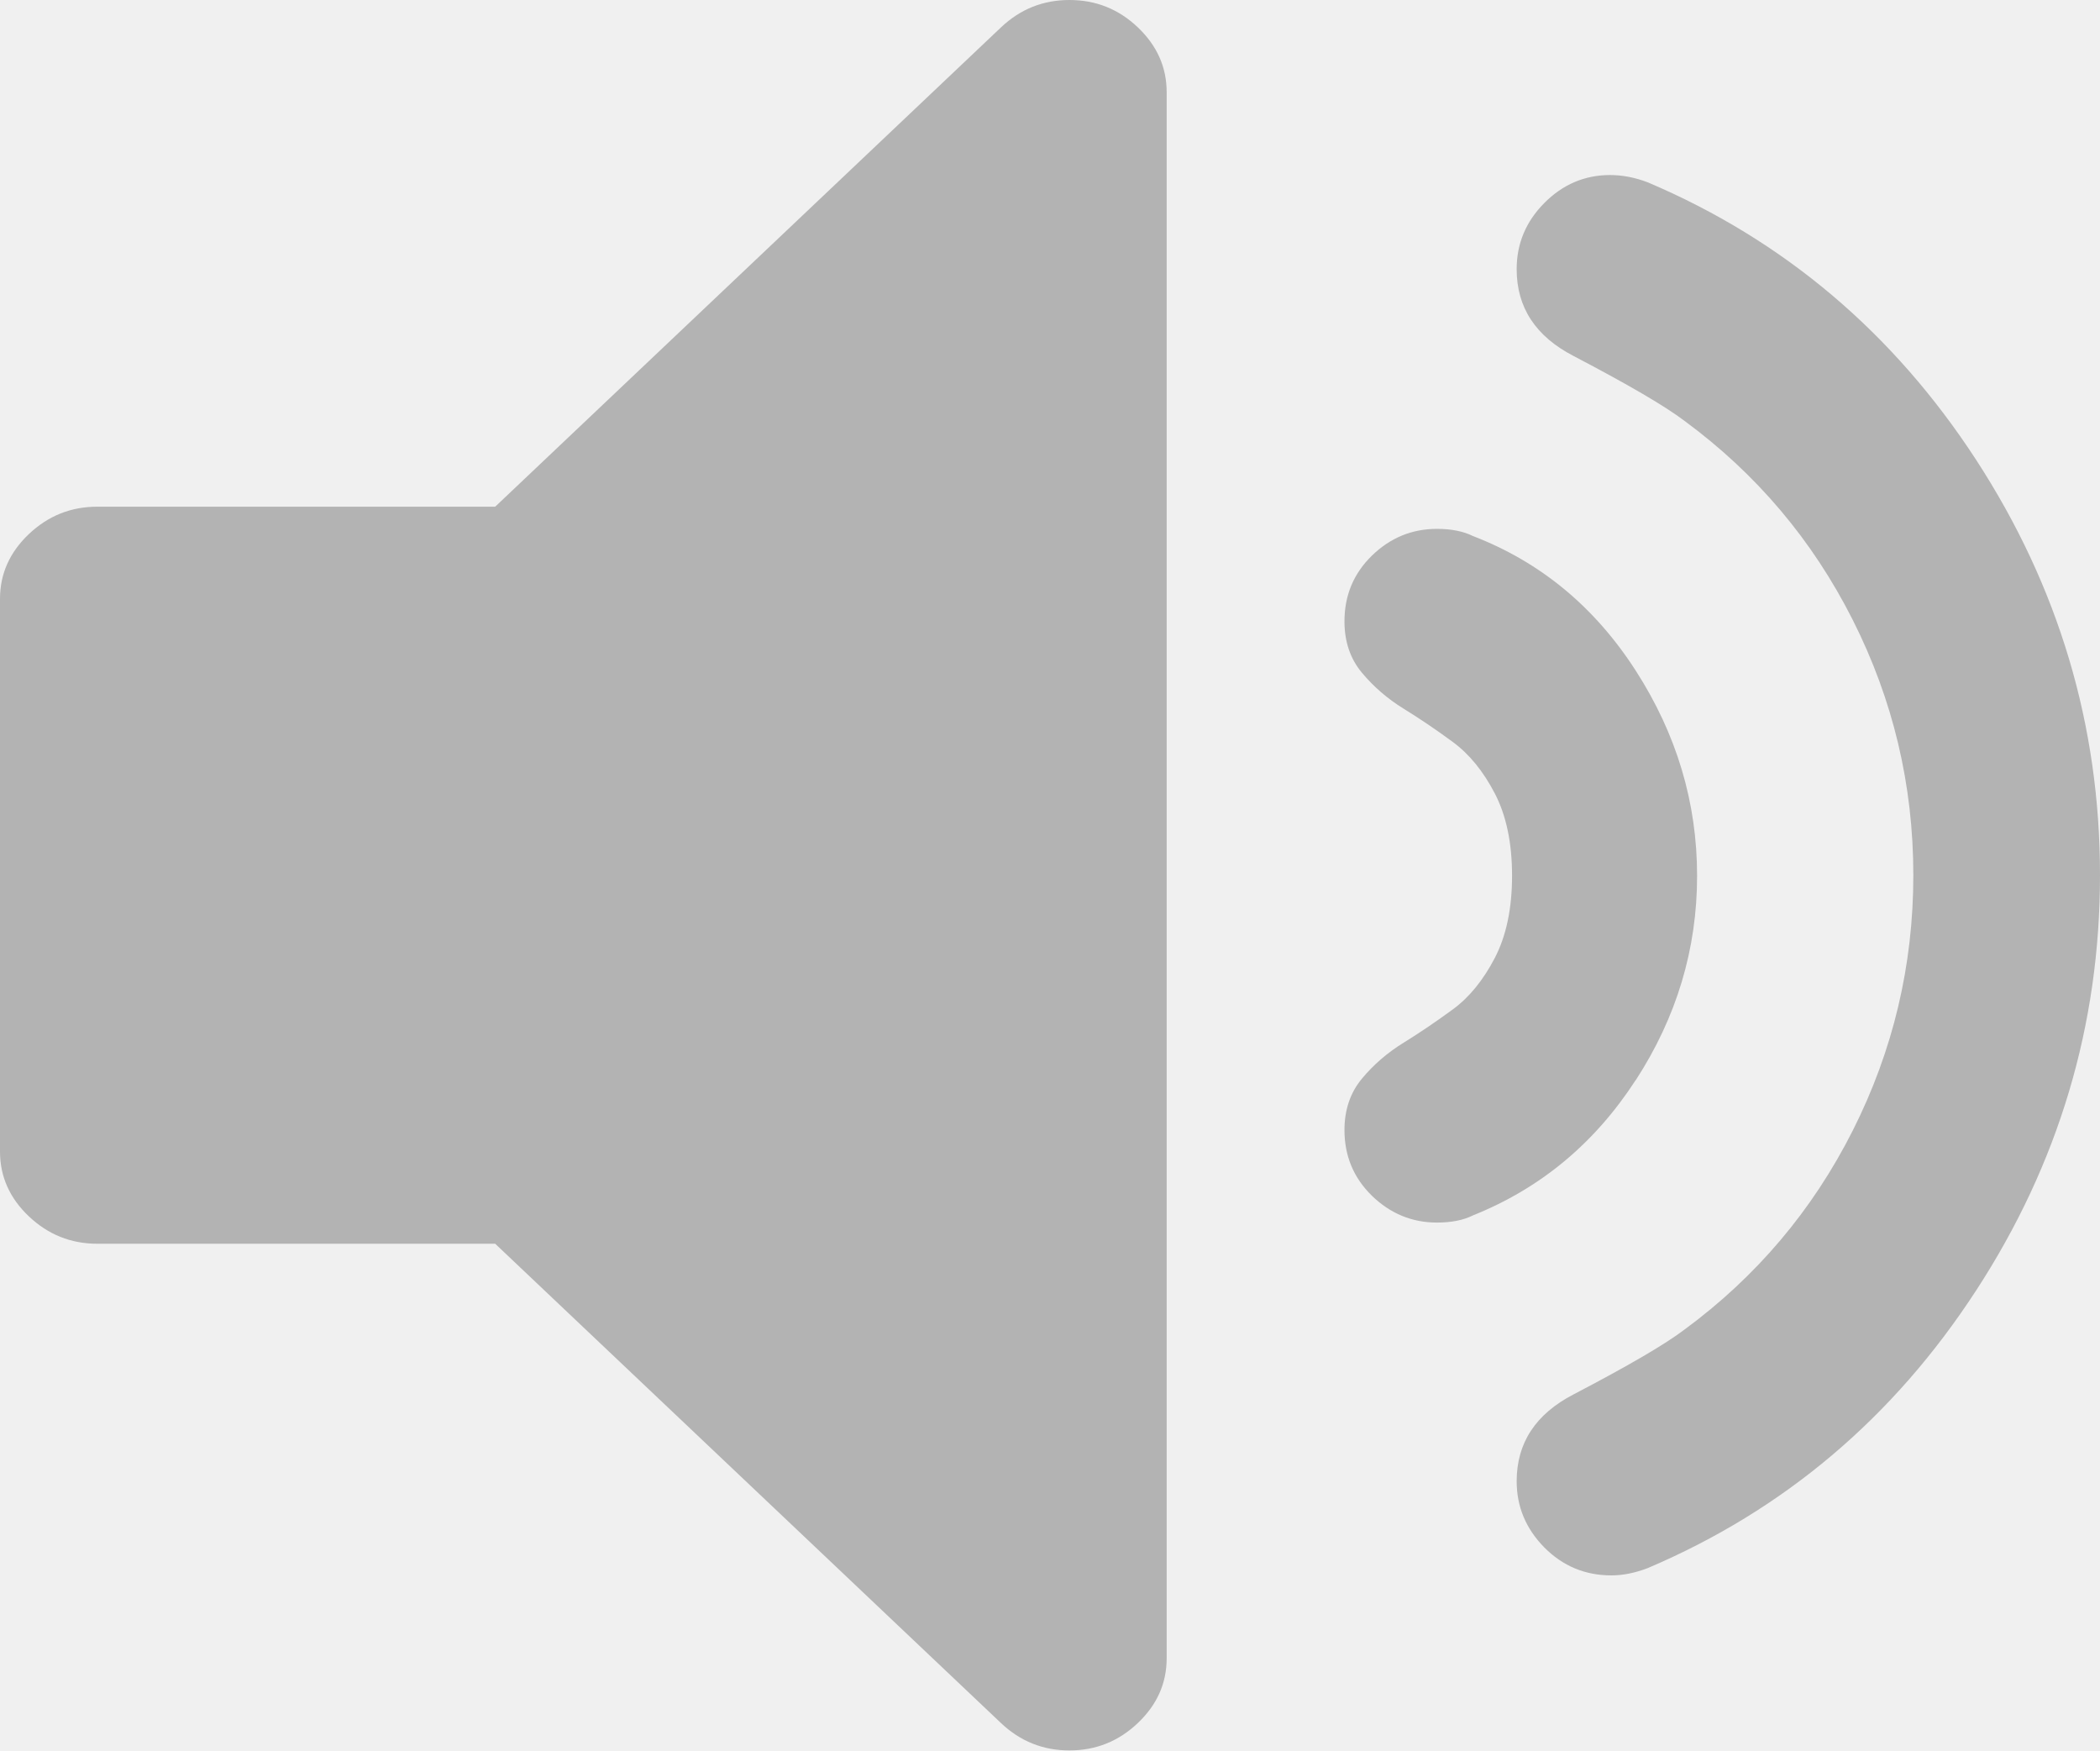
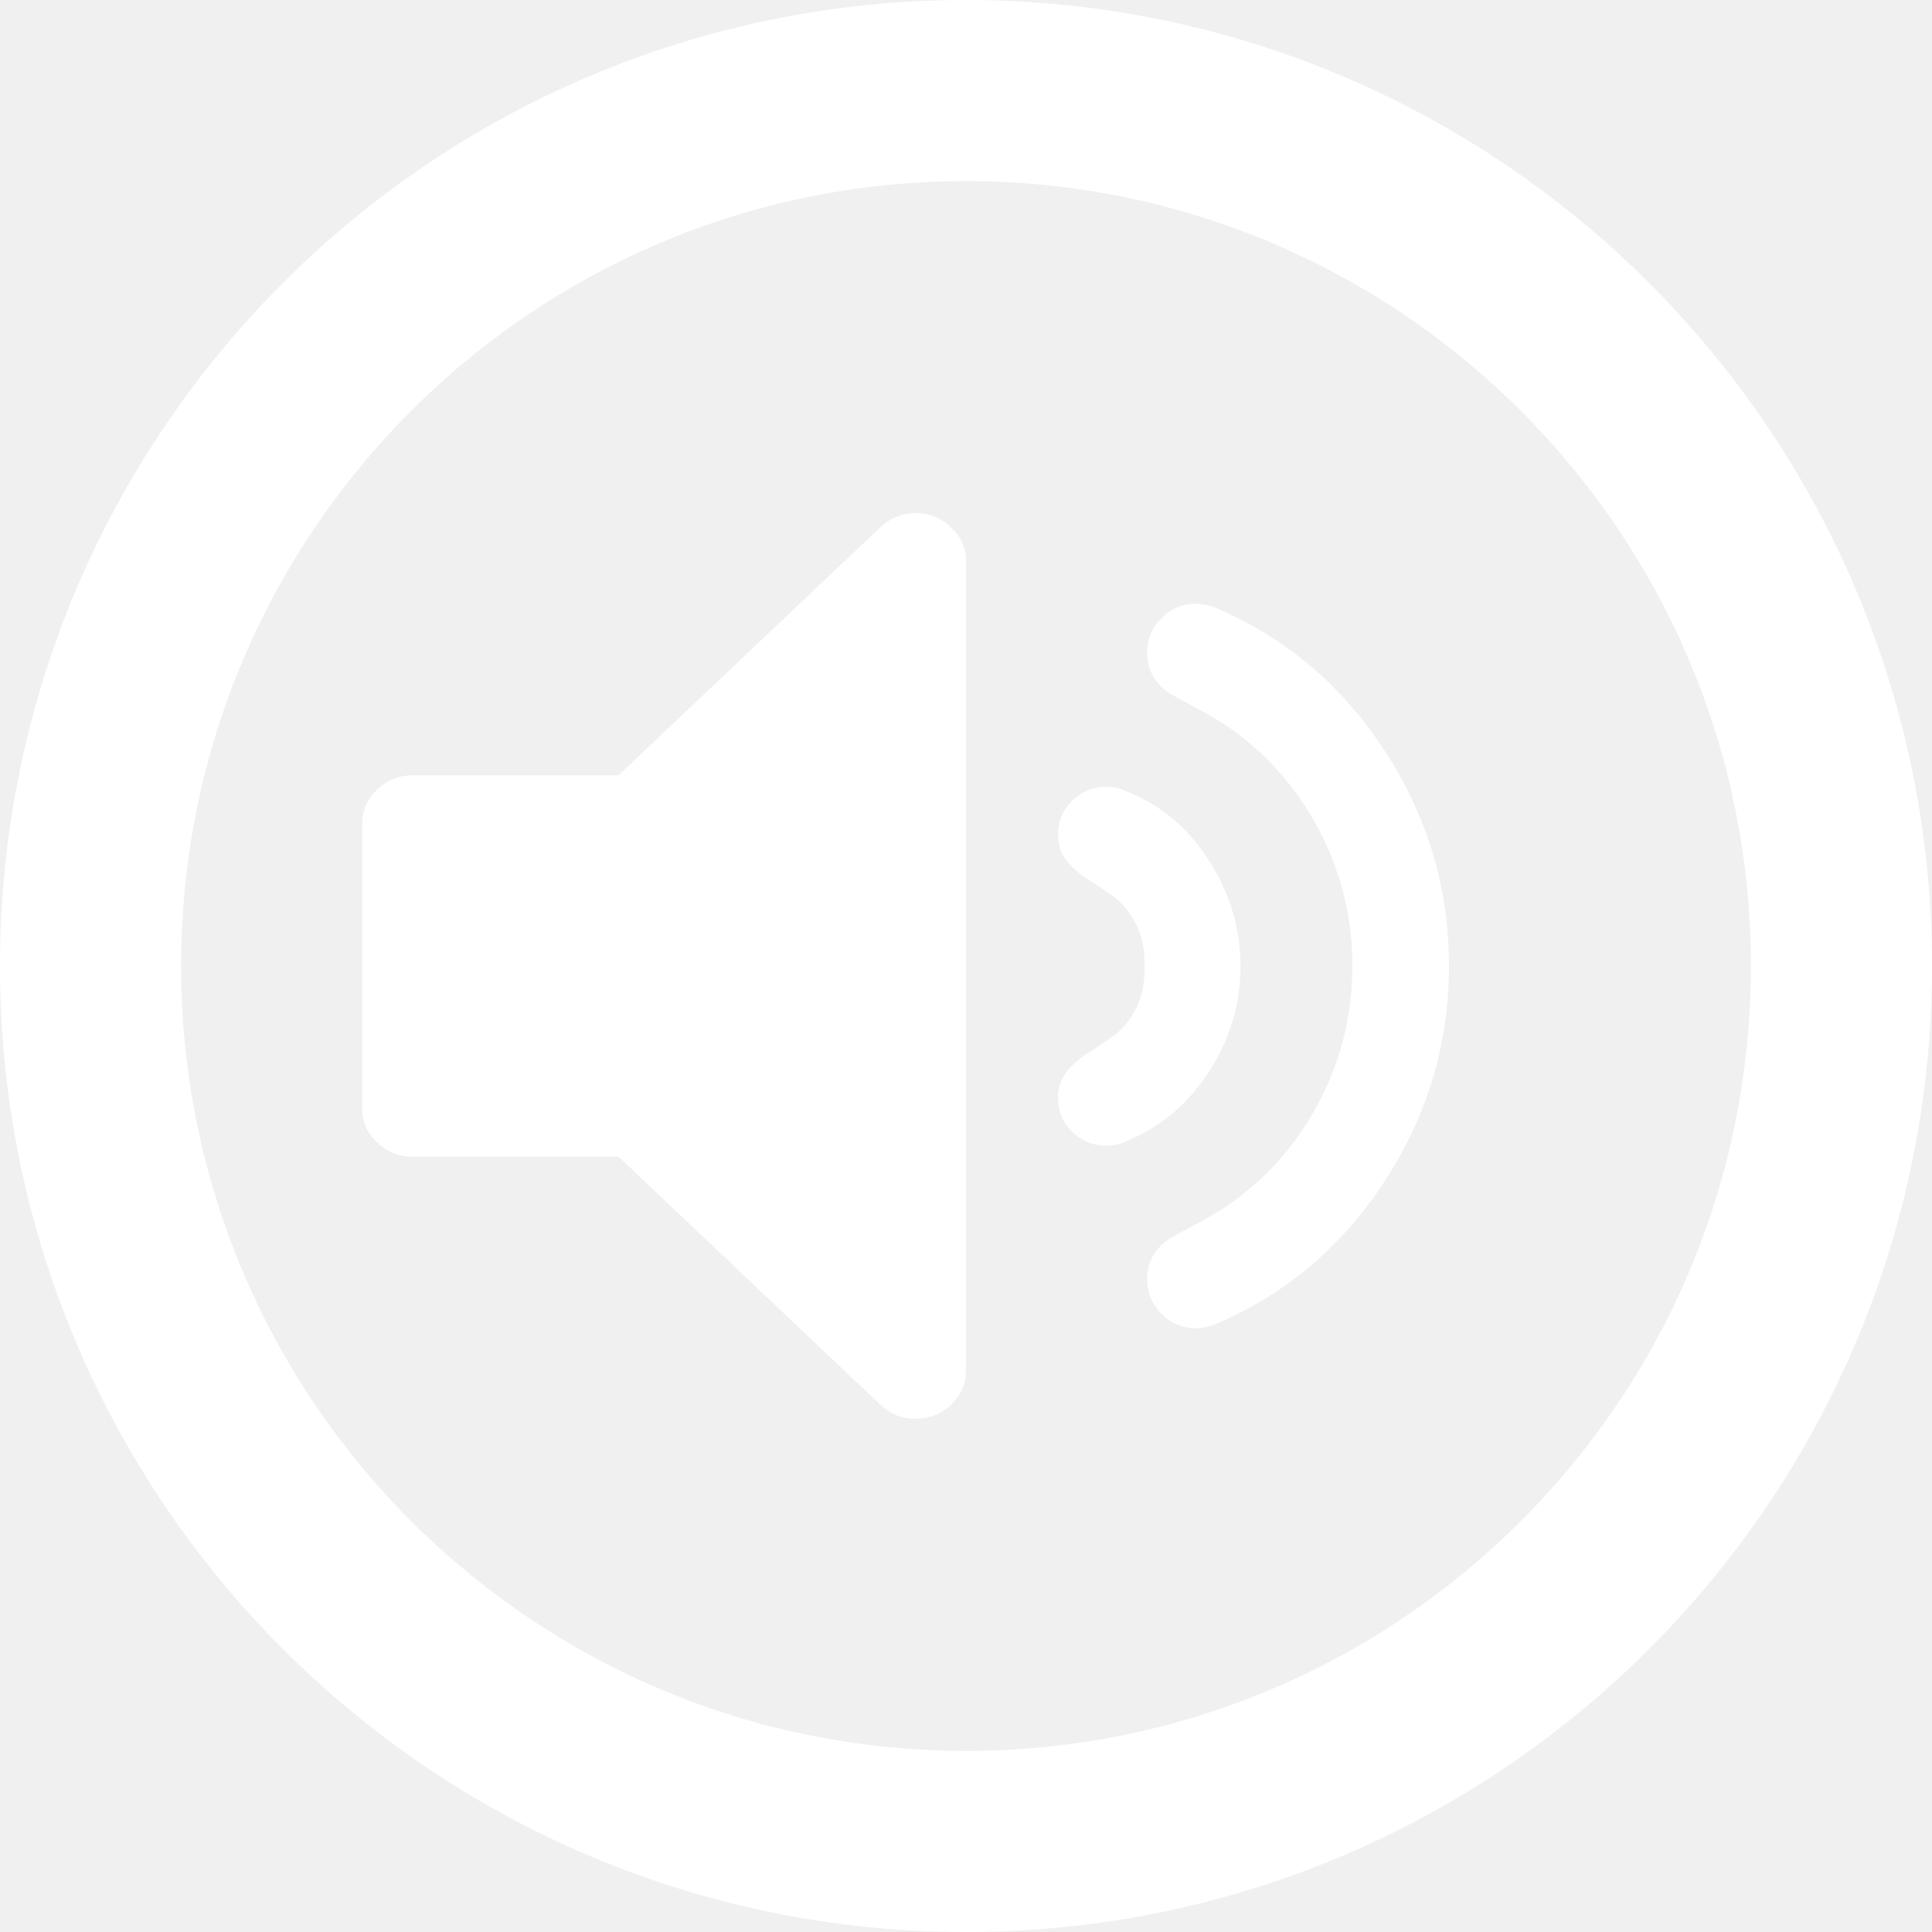
- <svg xmlns="http://www.w3.org/2000/svg" width="36" height="30" viewBox="0 0 36 30" fill="none">
-   <path d="M18.333 0C17.882 0 17.491 0.156 17.16 0.469L8.489 8.684H1.667C1.215 8.684 0.825 8.841 0.495 9.153C0.165 9.466 0 9.837 0 10.264V19.736C0 20.163 0.165 20.534 0.495 20.847C0.825 21.159 1.216 21.316 1.667 21.316H8.489L17.16 29.531C17.491 29.844 17.881 30 18.333 30C18.785 30 19.175 29.844 19.505 29.531C19.835 29.218 20 28.849 20 28.42V1.58C20 1.152 19.835 0.782 19.506 0.469C19.177 0.156 18.786 0 18.334 0H18.333Z" fill="#B3B3B3" />
-   <path d="M28.04 18.515C28.742 17.434 29.093 16.266 29.093 15.01C29.093 13.754 28.742 12.582 28.04 11.492C27.338 10.402 26.41 9.634 25.253 9.188C25.088 9.106 24.881 9.064 24.634 9.064C24.205 9.064 23.833 9.217 23.519 9.522C23.205 9.829 23.048 10.203 23.048 10.649C23.048 10.996 23.147 11.289 23.346 11.528C23.545 11.767 23.783 11.974 24.064 12.147C24.344 12.32 24.625 12.51 24.906 12.717C25.187 12.924 25.426 13.216 25.624 13.596C25.822 13.976 25.921 14.447 25.921 15.008C25.921 15.569 25.822 16.04 25.624 16.42C25.426 16.8 25.187 17.093 24.906 17.299C24.625 17.505 24.344 17.696 24.064 17.869C23.783 18.042 23.544 18.249 23.346 18.488C23.148 18.727 23.048 19.021 23.048 19.367C23.048 19.813 23.206 20.188 23.519 20.494C23.833 20.798 24.204 20.953 24.634 20.953C24.881 20.953 25.088 20.912 25.253 20.829C26.409 20.366 27.338 19.594 28.04 18.512V18.515Z" fill="#B3B3B3" />
-   <path d="M33.874 22.121C35.291 19.946 36 17.571 36 14.999C36 12.428 35.291 10.055 33.874 7.877C32.457 5.703 30.582 4.117 28.25 3.126C28.034 3.043 27.817 3 27.6 3C27.167 3 26.791 3.16 26.474 3.479C26.157 3.799 26 4.176 26 4.614C26 5.269 26.325 5.765 26.975 6.101C27.907 6.589 28.541 6.958 28.874 7.211C30.108 8.118 31.071 9.256 31.762 10.626C32.453 11.995 32.8 13.452 32.8 15C32.8 16.546 32.453 18.004 31.762 19.375C31.071 20.744 30.108 21.882 28.874 22.789C28.541 23.042 27.907 23.411 26.975 23.898C26.325 24.235 26 24.73 26 25.386C26 25.823 26.159 26.201 26.474 26.521C26.79 26.84 27.174 27 27.624 27C27.824 27 28.033 26.957 28.249 26.874C30.581 25.882 32.457 24.298 33.873 22.122L33.874 22.121Z" fill="#B3B3B3" />
+ <svg xmlns="http://www.w3.org/2000/svg" width="64" height="64" viewBox="0 0 64 64" fill="none">
+   <circle cx="32" cy="32" r="29" stroke="white" stroke-width="6" />
+   <path d="M30.333 17C29.882 17 29.491 17.156 29.16 17.469L20.489 25.684H13.667C13.215 25.684 12.825 25.841 12.495 26.153C12.165 26.466 12 26.837 12 27.264V36.736C12 37.163 12.165 37.534 12.495 37.847C12.825 38.159 13.216 38.316 13.667 38.316H20.489L29.16 46.531C29.491 46.844 29.881 47 30.333 47C30.785 47 31.175 46.844 31.505 46.531C31.835 46.218 32 45.849 32 45.42V18.58C32 18.152 31.835 17.782 31.506 17.469C31.177 17.156 30.786 17 30.334 17H30.333Z" fill="white" />
+   <path d="M40.04 35.515C40.742 34.434 41.093 33.266 41.093 32.01C41.093 30.754 40.742 29.582 40.04 28.492C39.338 27.402 38.41 26.634 37.253 26.188C37.088 26.106 36.881 26.064 36.634 26.064C36.205 26.064 35.833 26.217 35.519 26.522C35.205 26.829 35.048 27.203 35.048 27.649C35.048 27.996 35.147 28.289 35.346 28.528C35.545 28.767 35.783 28.974 36.064 29.147C36.344 29.32 36.625 29.51 36.906 29.717C37.187 29.924 37.426 30.216 37.624 30.596C37.822 30.976 37.921 31.447 37.921 32.008C37.921 32.569 37.822 33.04 37.624 33.42C37.426 33.8 37.187 34.093 36.906 34.299C36.625 34.505 36.344 34.696 36.064 34.869C35.783 35.042 35.544 35.249 35.346 35.488C35.148 35.727 35.048 36.021 35.048 36.367C35.048 36.813 35.206 37.188 35.519 37.494C35.833 37.798 36.204 37.953 36.634 37.953C36.881 37.953 37.088 37.912 37.253 37.829C38.409 37.366 39.338 36.594 40.04 35.512V35.515Z" fill="white" />
+   <path d="M45.874 39.121C47.291 36.946 48 34.571 48 31.999C48 29.428 47.291 27.055 45.874 24.877C44.457 22.703 42.582 21.117 40.25 20.126C40.034 20.043 39.817 20 39.6 20C39.167 20 38.791 20.16 38.474 20.479C38.157 20.799 38 21.176 38 21.614C38 22.269 38.325 22.765 38.975 23.102C39.907 23.589 40.541 23.958 40.874 24.211C42.108 25.118 43.071 26.256 43.762 27.625C44.453 28.995 44.8 30.452 44.8 32C44.8 33.546 44.453 35.004 43.762 36.374C43.071 37.744 42.108 38.882 40.874 39.789C40.541 40.042 39.907 40.411 38.975 40.898C38.325 41.235 38 41.73 38 42.386C38 42.823 38.158 43.201 38.474 43.521C38.79 43.84 39.174 44 39.624 44C39.824 44 40.033 43.957 40.249 43.874C42.581 42.882 44.457 41.298 45.873 39.122L45.874 39.121Z" fill="white" />
</svg>
